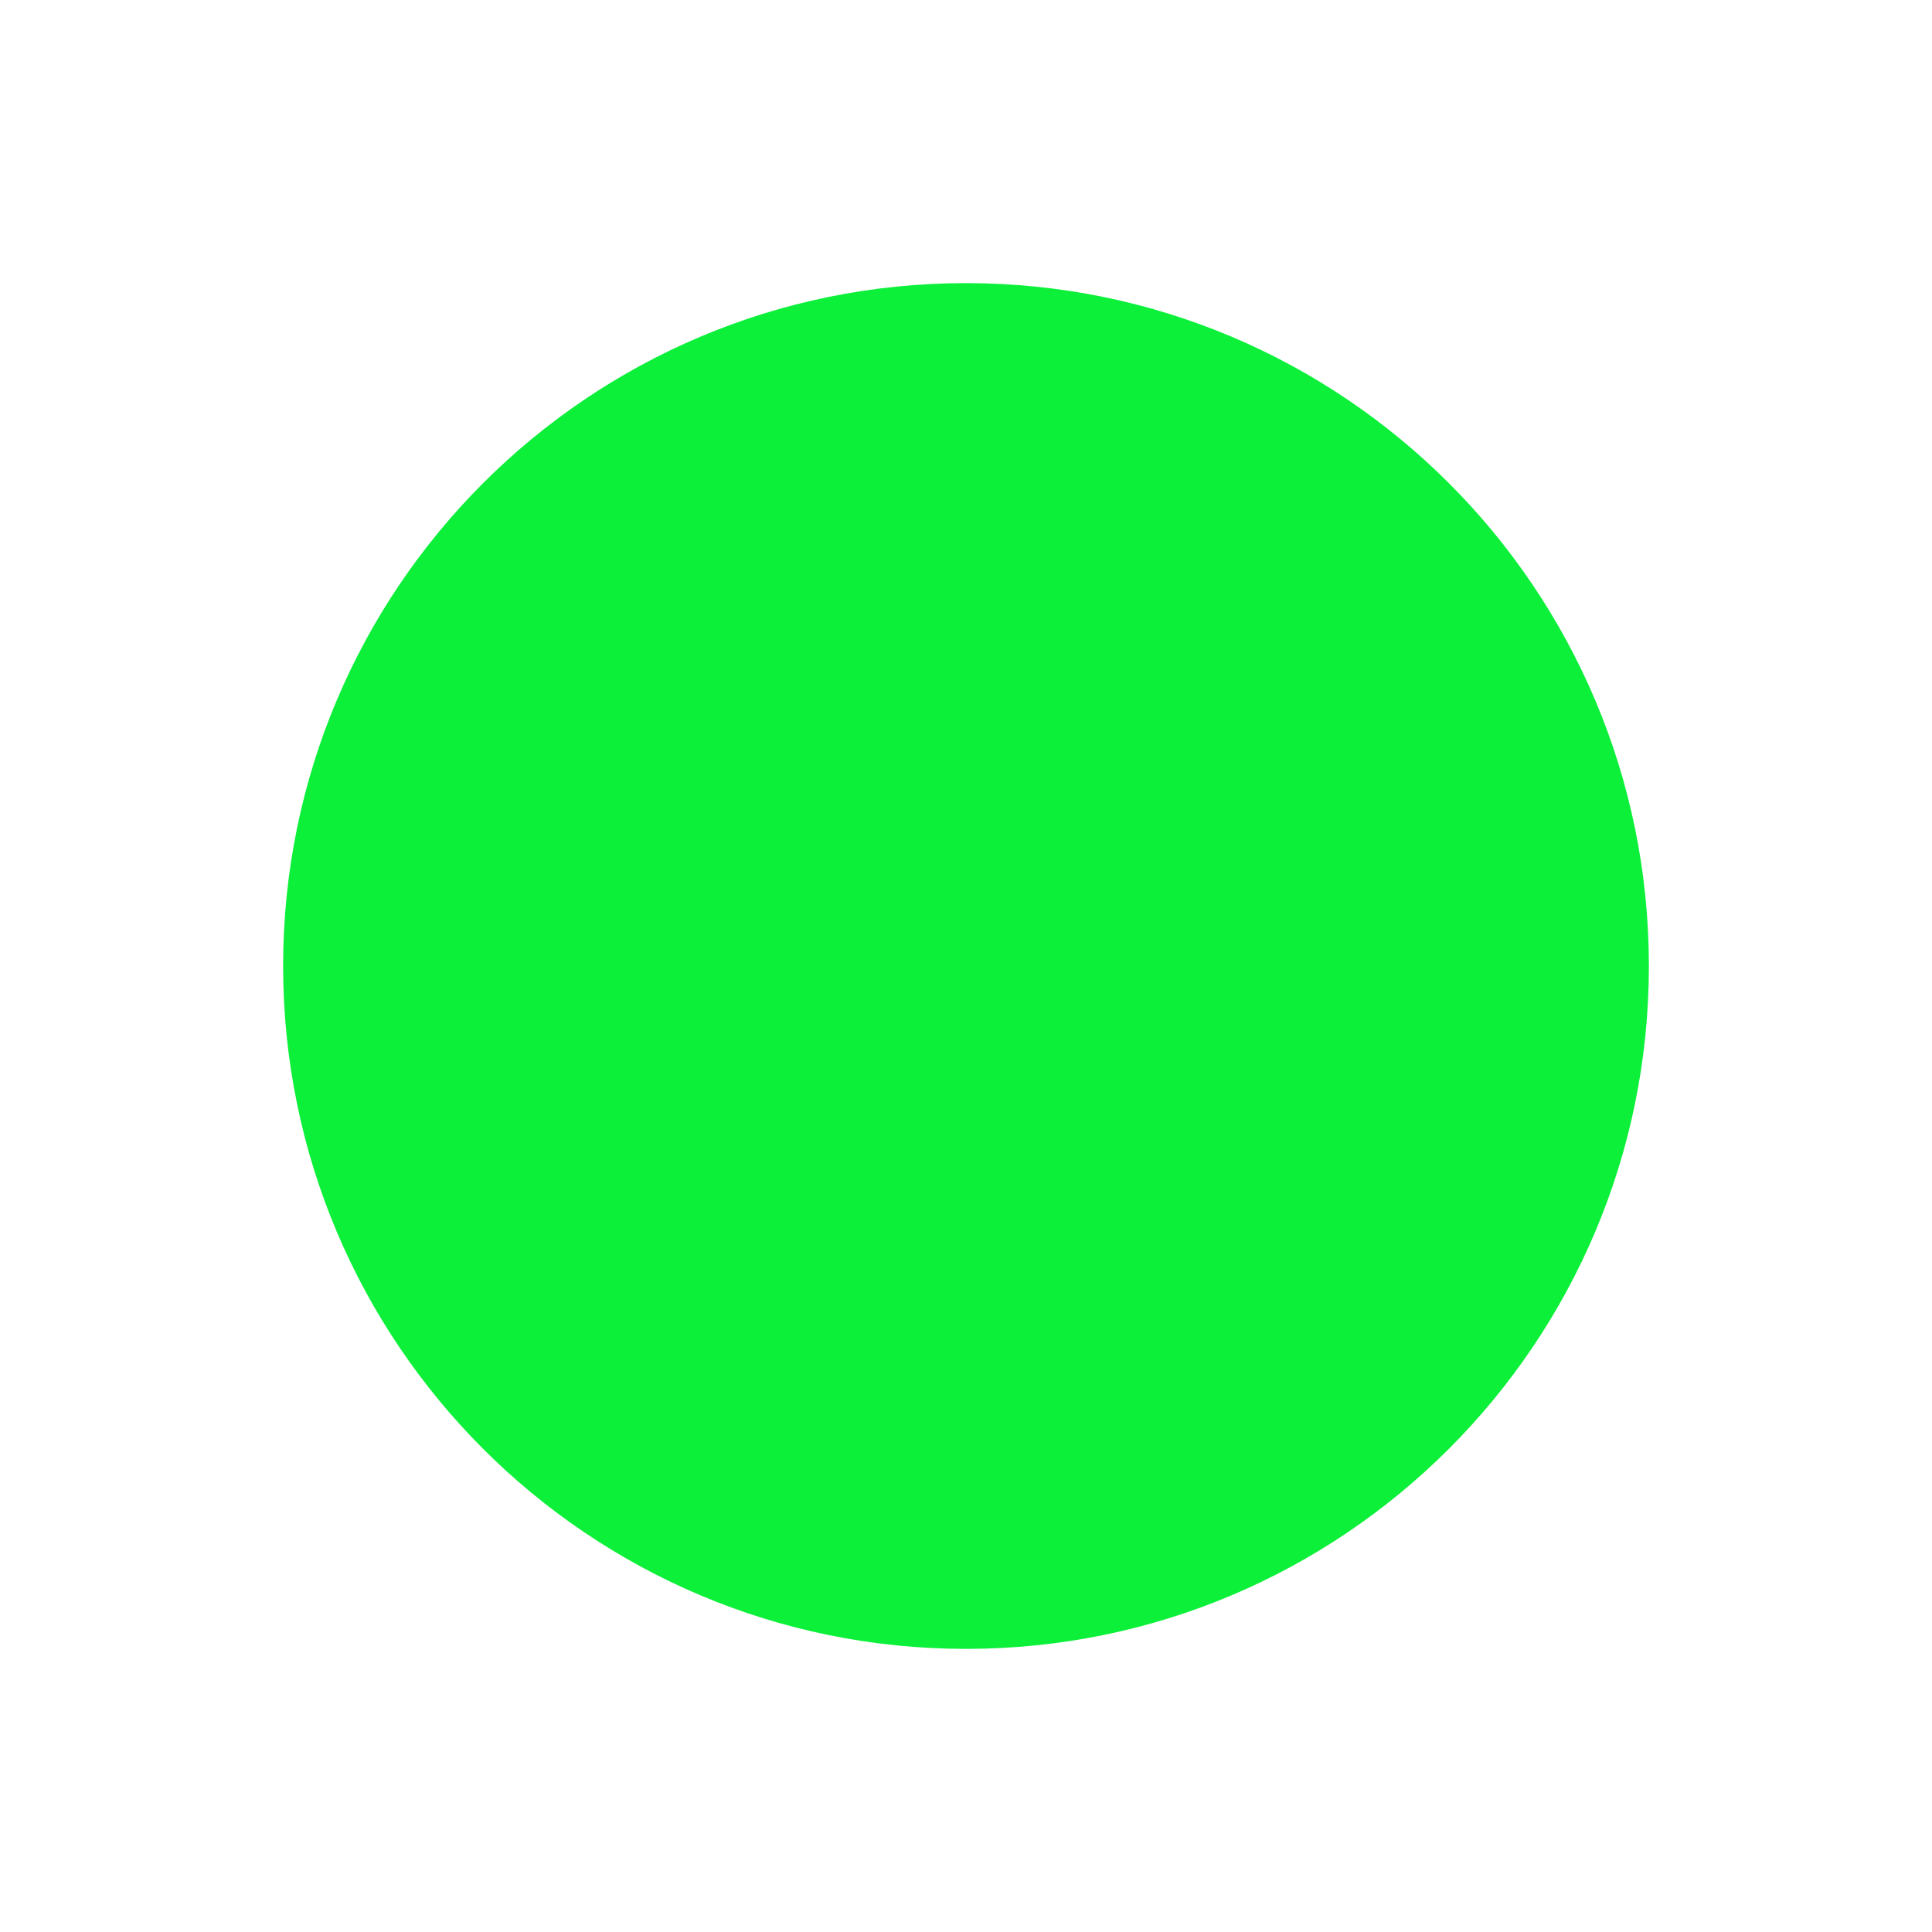
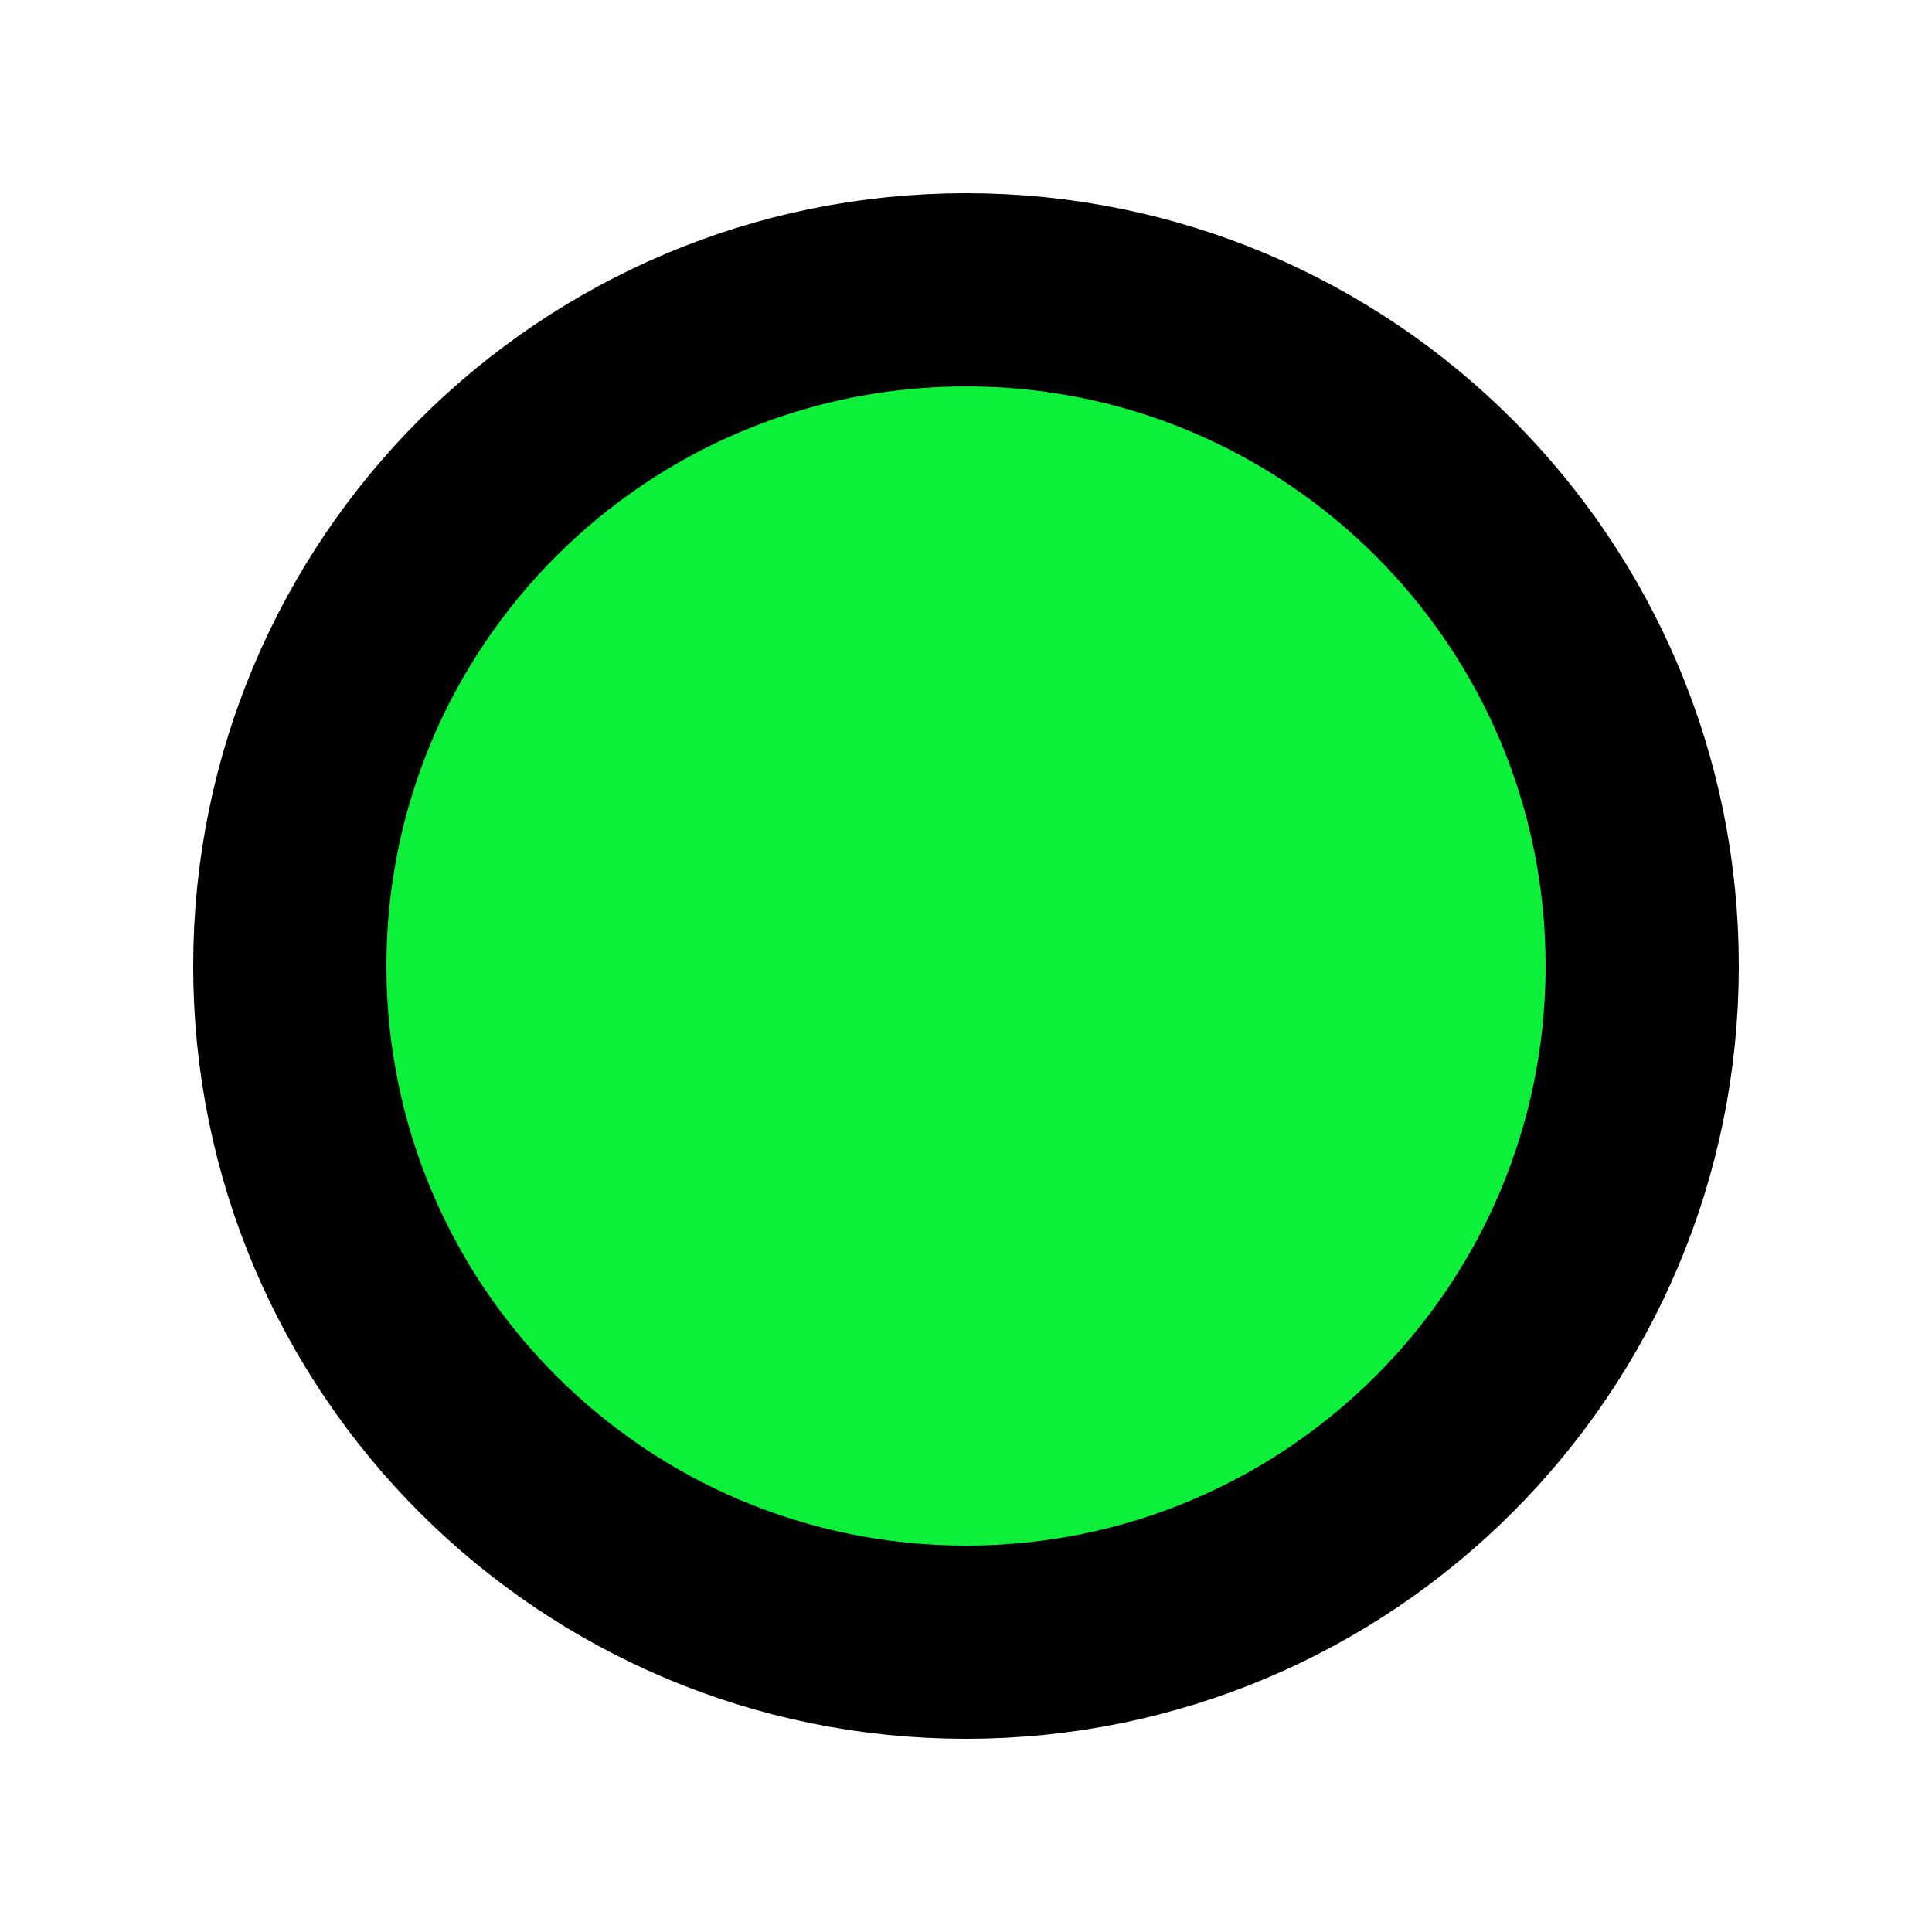
<svg xmlns="http://www.w3.org/2000/svg" width="20mm" height="20mm" viewBox="0 0 100 100" version="1.1" id="svg8">
-   <defs id="defs2" />
  <g id="layer1" transform="translate(0,-197)">
-     <circle id="path3713" cx="50" cy="247" r="35.346" style="stroke-width:0.265;fill:#0cf03a;fill-opacity:1" />
+     <circle fill="rgb(12, 240, 58)" fill-opacity="1" stroke="rgb(0, 0, 0)" stroke-opacity="1" stroke-width="10" stroke-linecap="butt" stroke-linejoin="miter" stroke-miterlimit="4" cx="50" cy="247" r="35" transform="matrix(1,0,0,1,0,0)" fill-rule="evenodd" stroke-dasharray="none" dojoGfxStrokeStyle="solid" />
  </g>
</svg>
